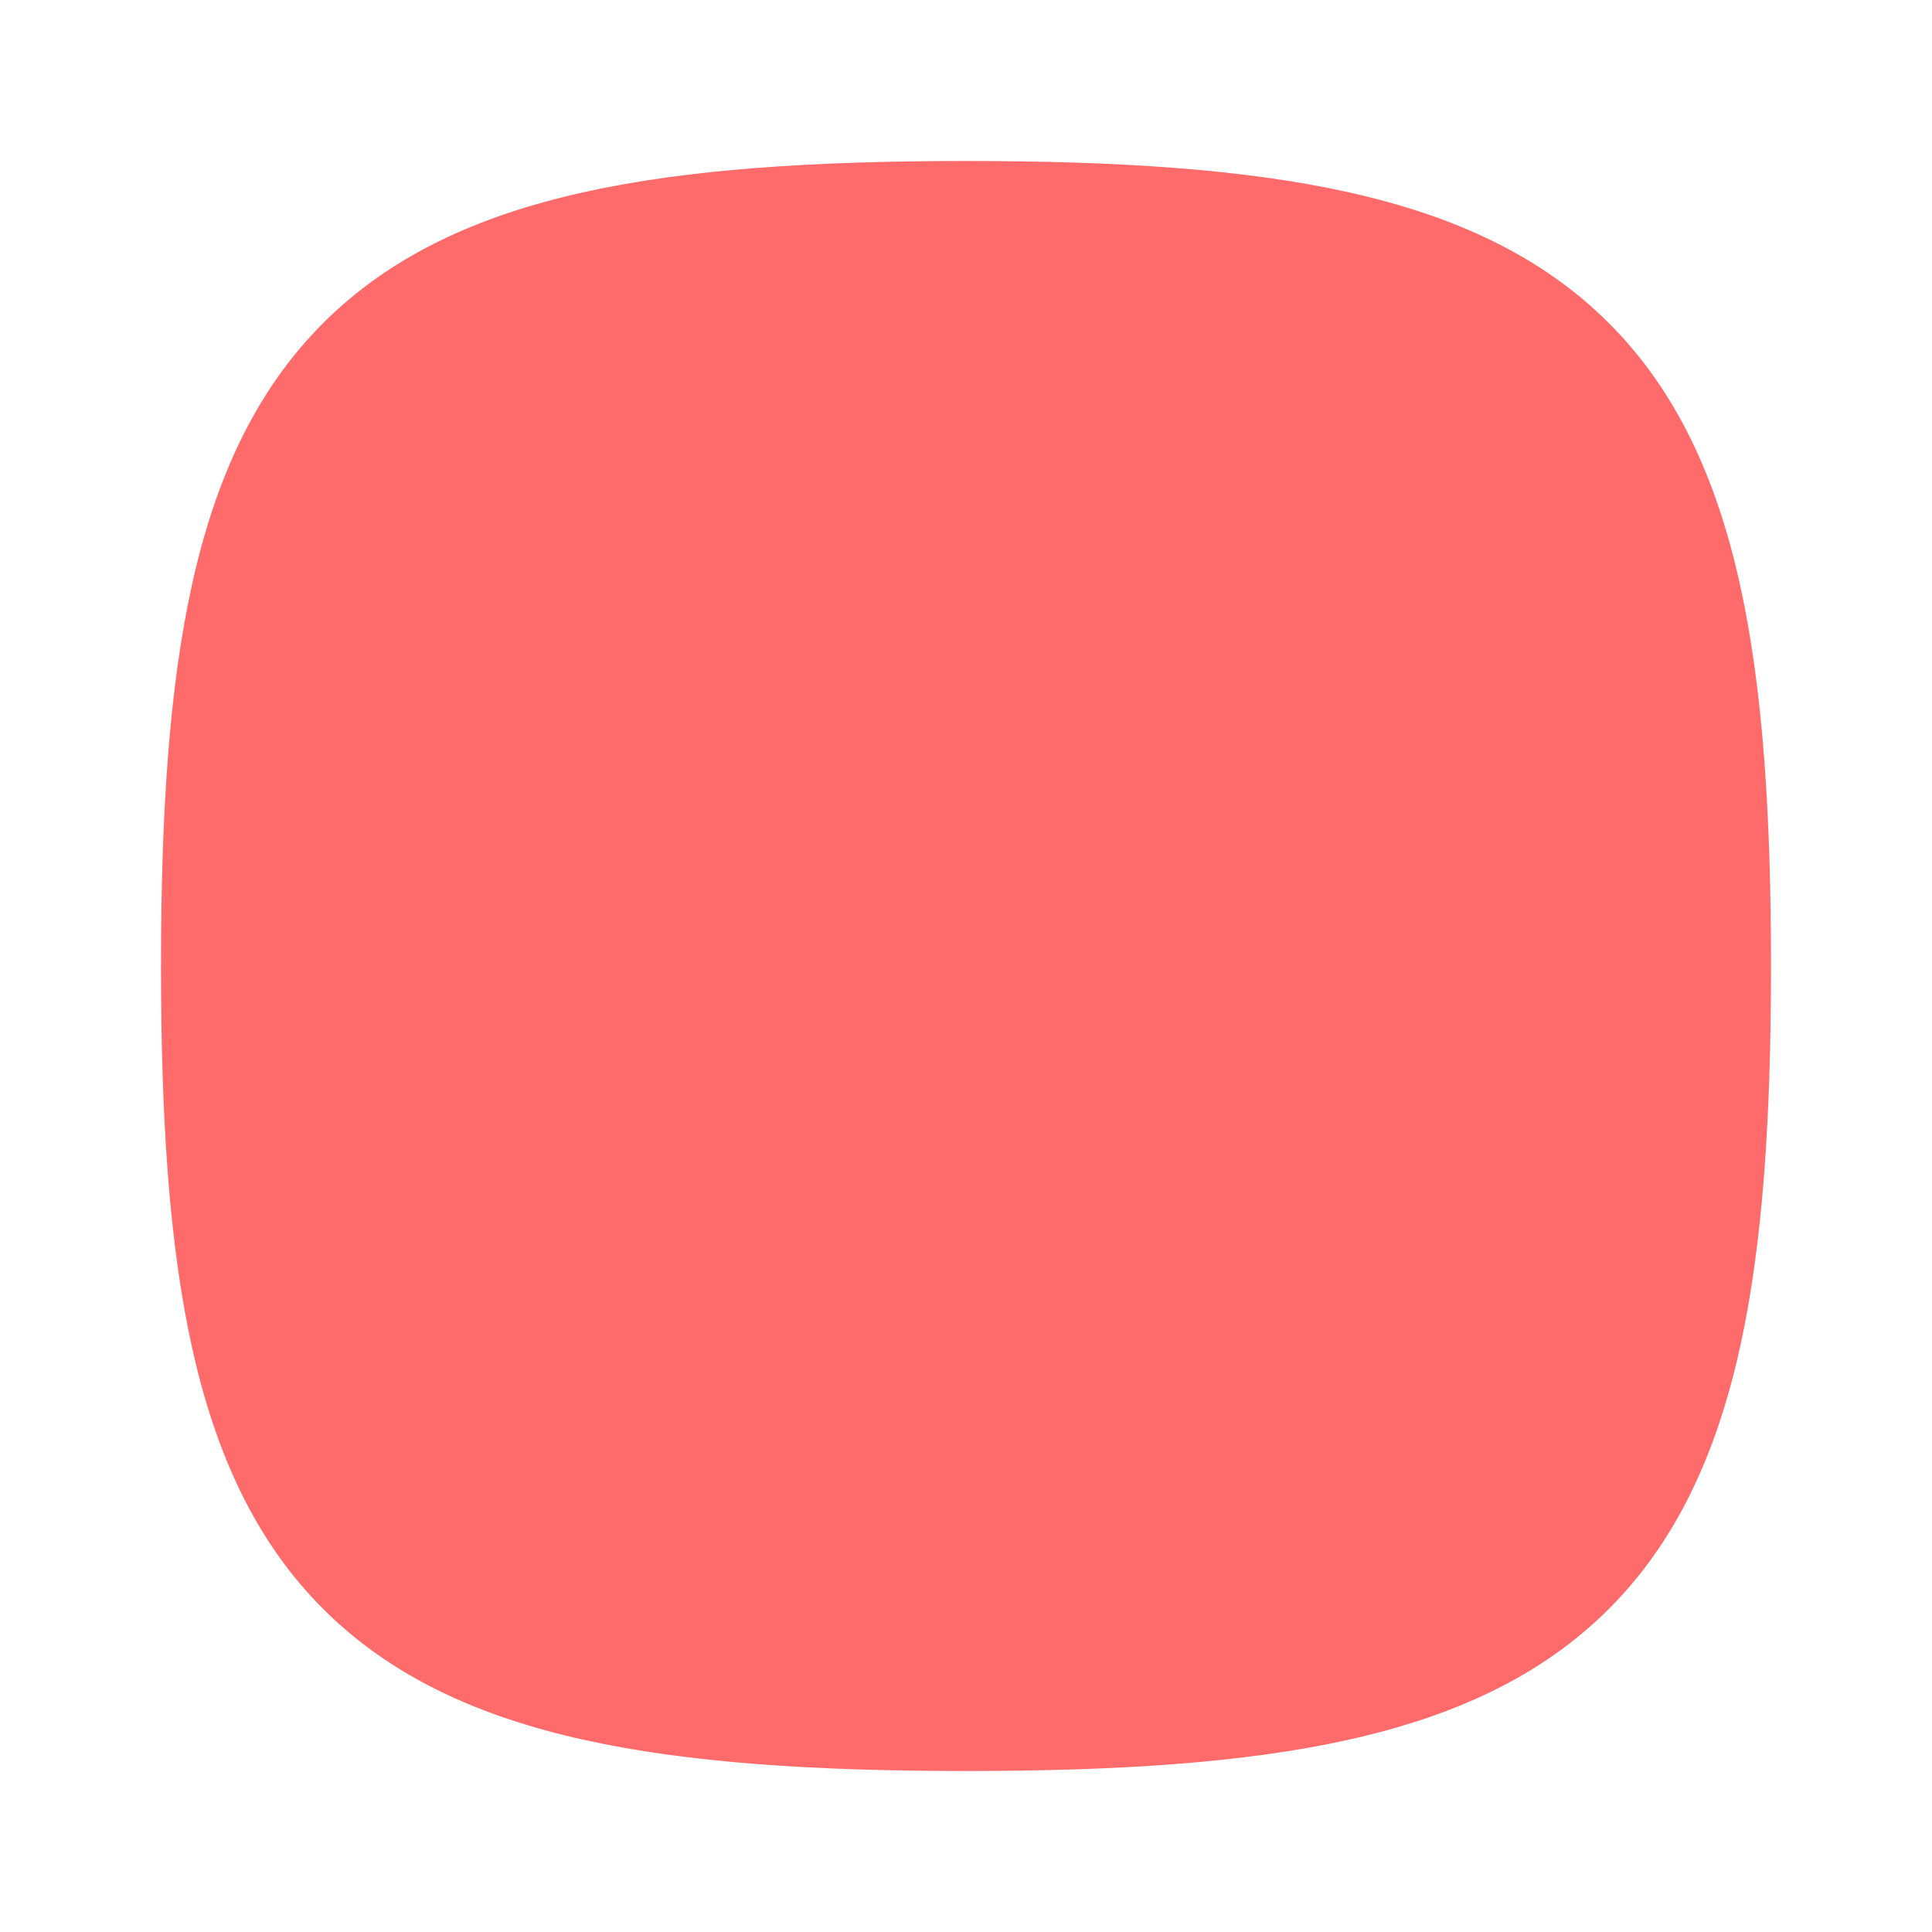
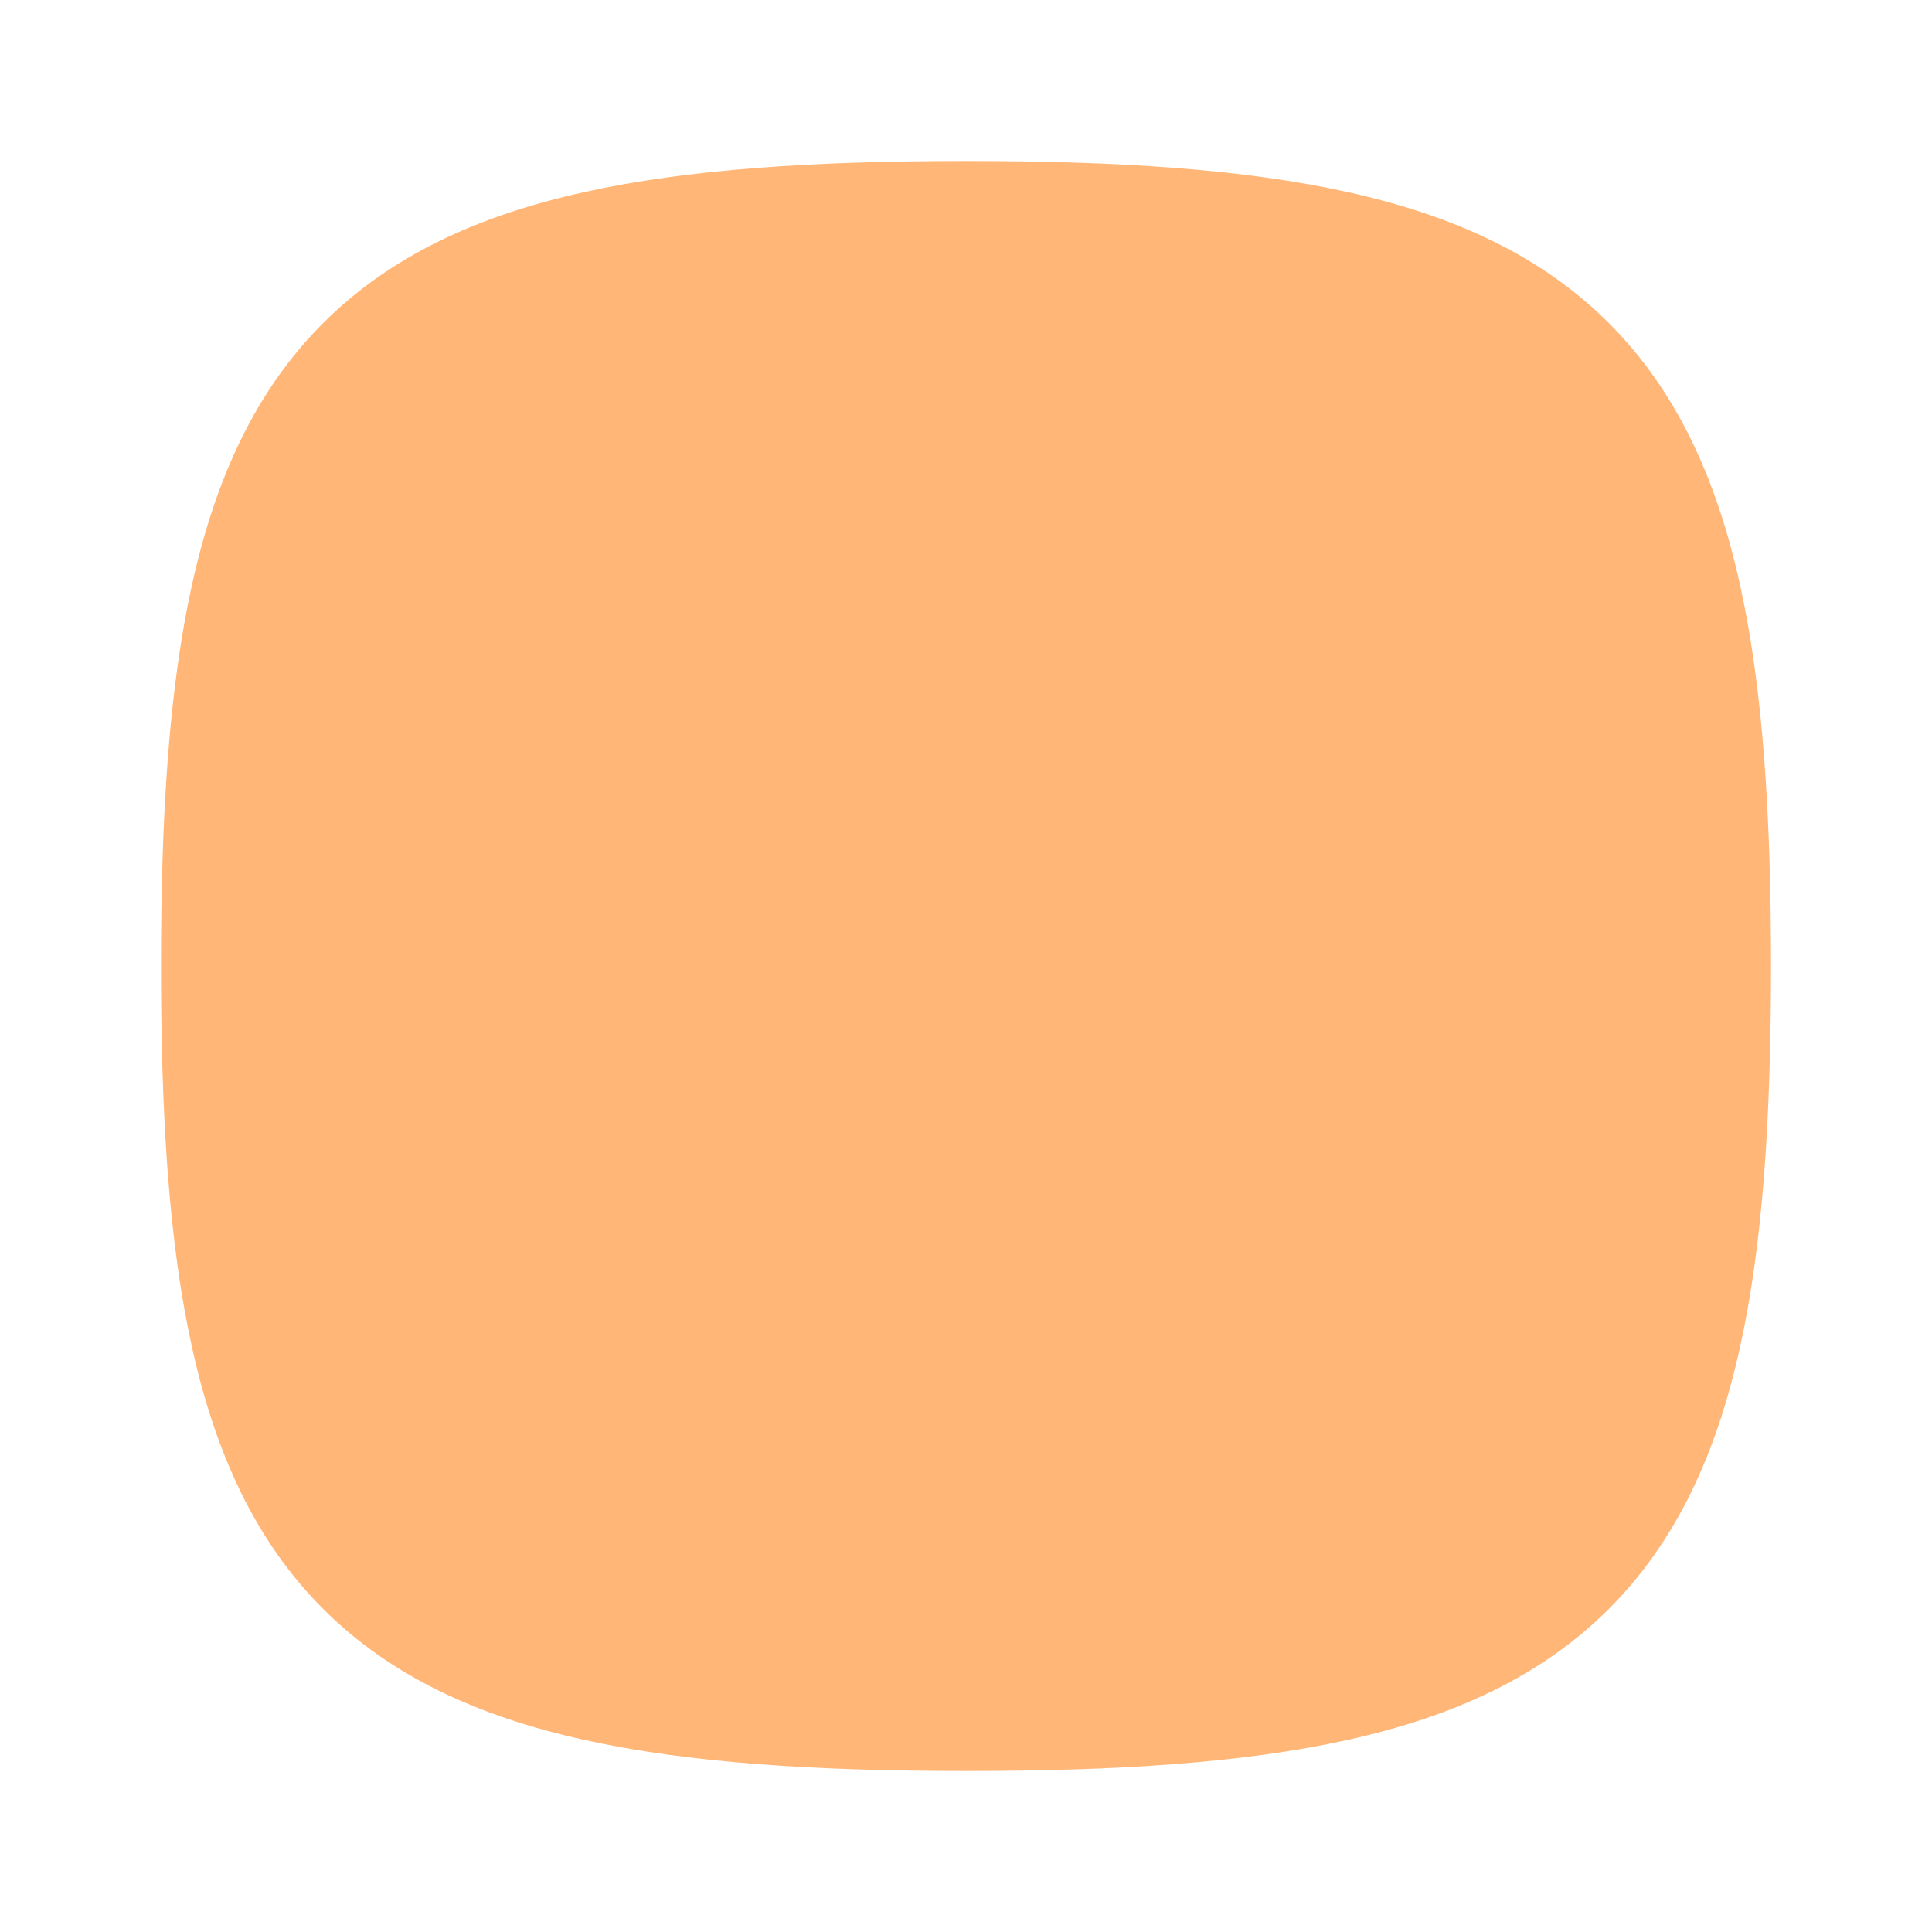
<svg xmlns="http://www.w3.org/2000/svg" width="800px" height="800px" viewBox="0 0 24 24" fill="none">
  <rect width="24" height="24" fill="" />
-   <path fill-rule="evenodd" clip-rule="evenodd" d="M7.25 2.388C8.549 2.099 10.124 2 12 2C13.876 2 15.451 2.099 16.75 2.388C18.06 2.679 19.149 3.176 19.986 4.014C20.824 4.851 21.321 5.94 21.612 7.25C21.901 8.549 22 10.124 22 12C22 13.876 21.901 15.451 21.612 16.75C21.321 18.06 20.824 19.149 19.986 19.986C19.149 20.824 18.06 21.321 16.75 21.612C15.451 21.901 13.876 22 12 22C10.124 22 8.549 21.901 7.25 21.612C5.94 21.321 4.851 20.824 4.014 19.986C3.176 19.149 2.679 18.06 2.388 16.75C2.099 15.451 2 13.876 2 12C2 10.124 2.099 8.549 2.388 7.25C2.679 5.94 3.176 4.851 4.014 4.014C4.851 3.176 5.94 2.679 7.25 2.388Z" fill="#FF6B6B" />
+   <path fill-rule="evenodd" clip-rule="evenodd" d="M7.25 2.388C8.549 2.099 10.124 2 12 2C13.876 2 15.451 2.099 16.75 2.388C18.06 2.679 19.149 3.176 19.986 4.014C20.824 4.851 21.321 5.94 21.612 7.25C21.901 8.549 22 10.124 22 12C22 13.876 21.901 15.451 21.612 16.75C21.321 18.06 20.824 19.149 19.986 19.986C19.149 20.824 18.06 21.321 16.75 21.612C15.451 21.901 13.876 22 12 22C10.124 22 8.549 21.901 7.25 21.612C5.94 21.321 4.851 20.824 4.014 19.986C3.176 19.149 2.679 18.06 2.388 16.75C2.099 15.451 2 13.876 2 12C2 10.124 2.099 8.549 2.388 7.25C2.679 5.94 3.176 4.851 4.014 4.014C4.851 3.176 5.94 2.679 7.25 2.388Z" fill="#ffb677" />
</svg>
